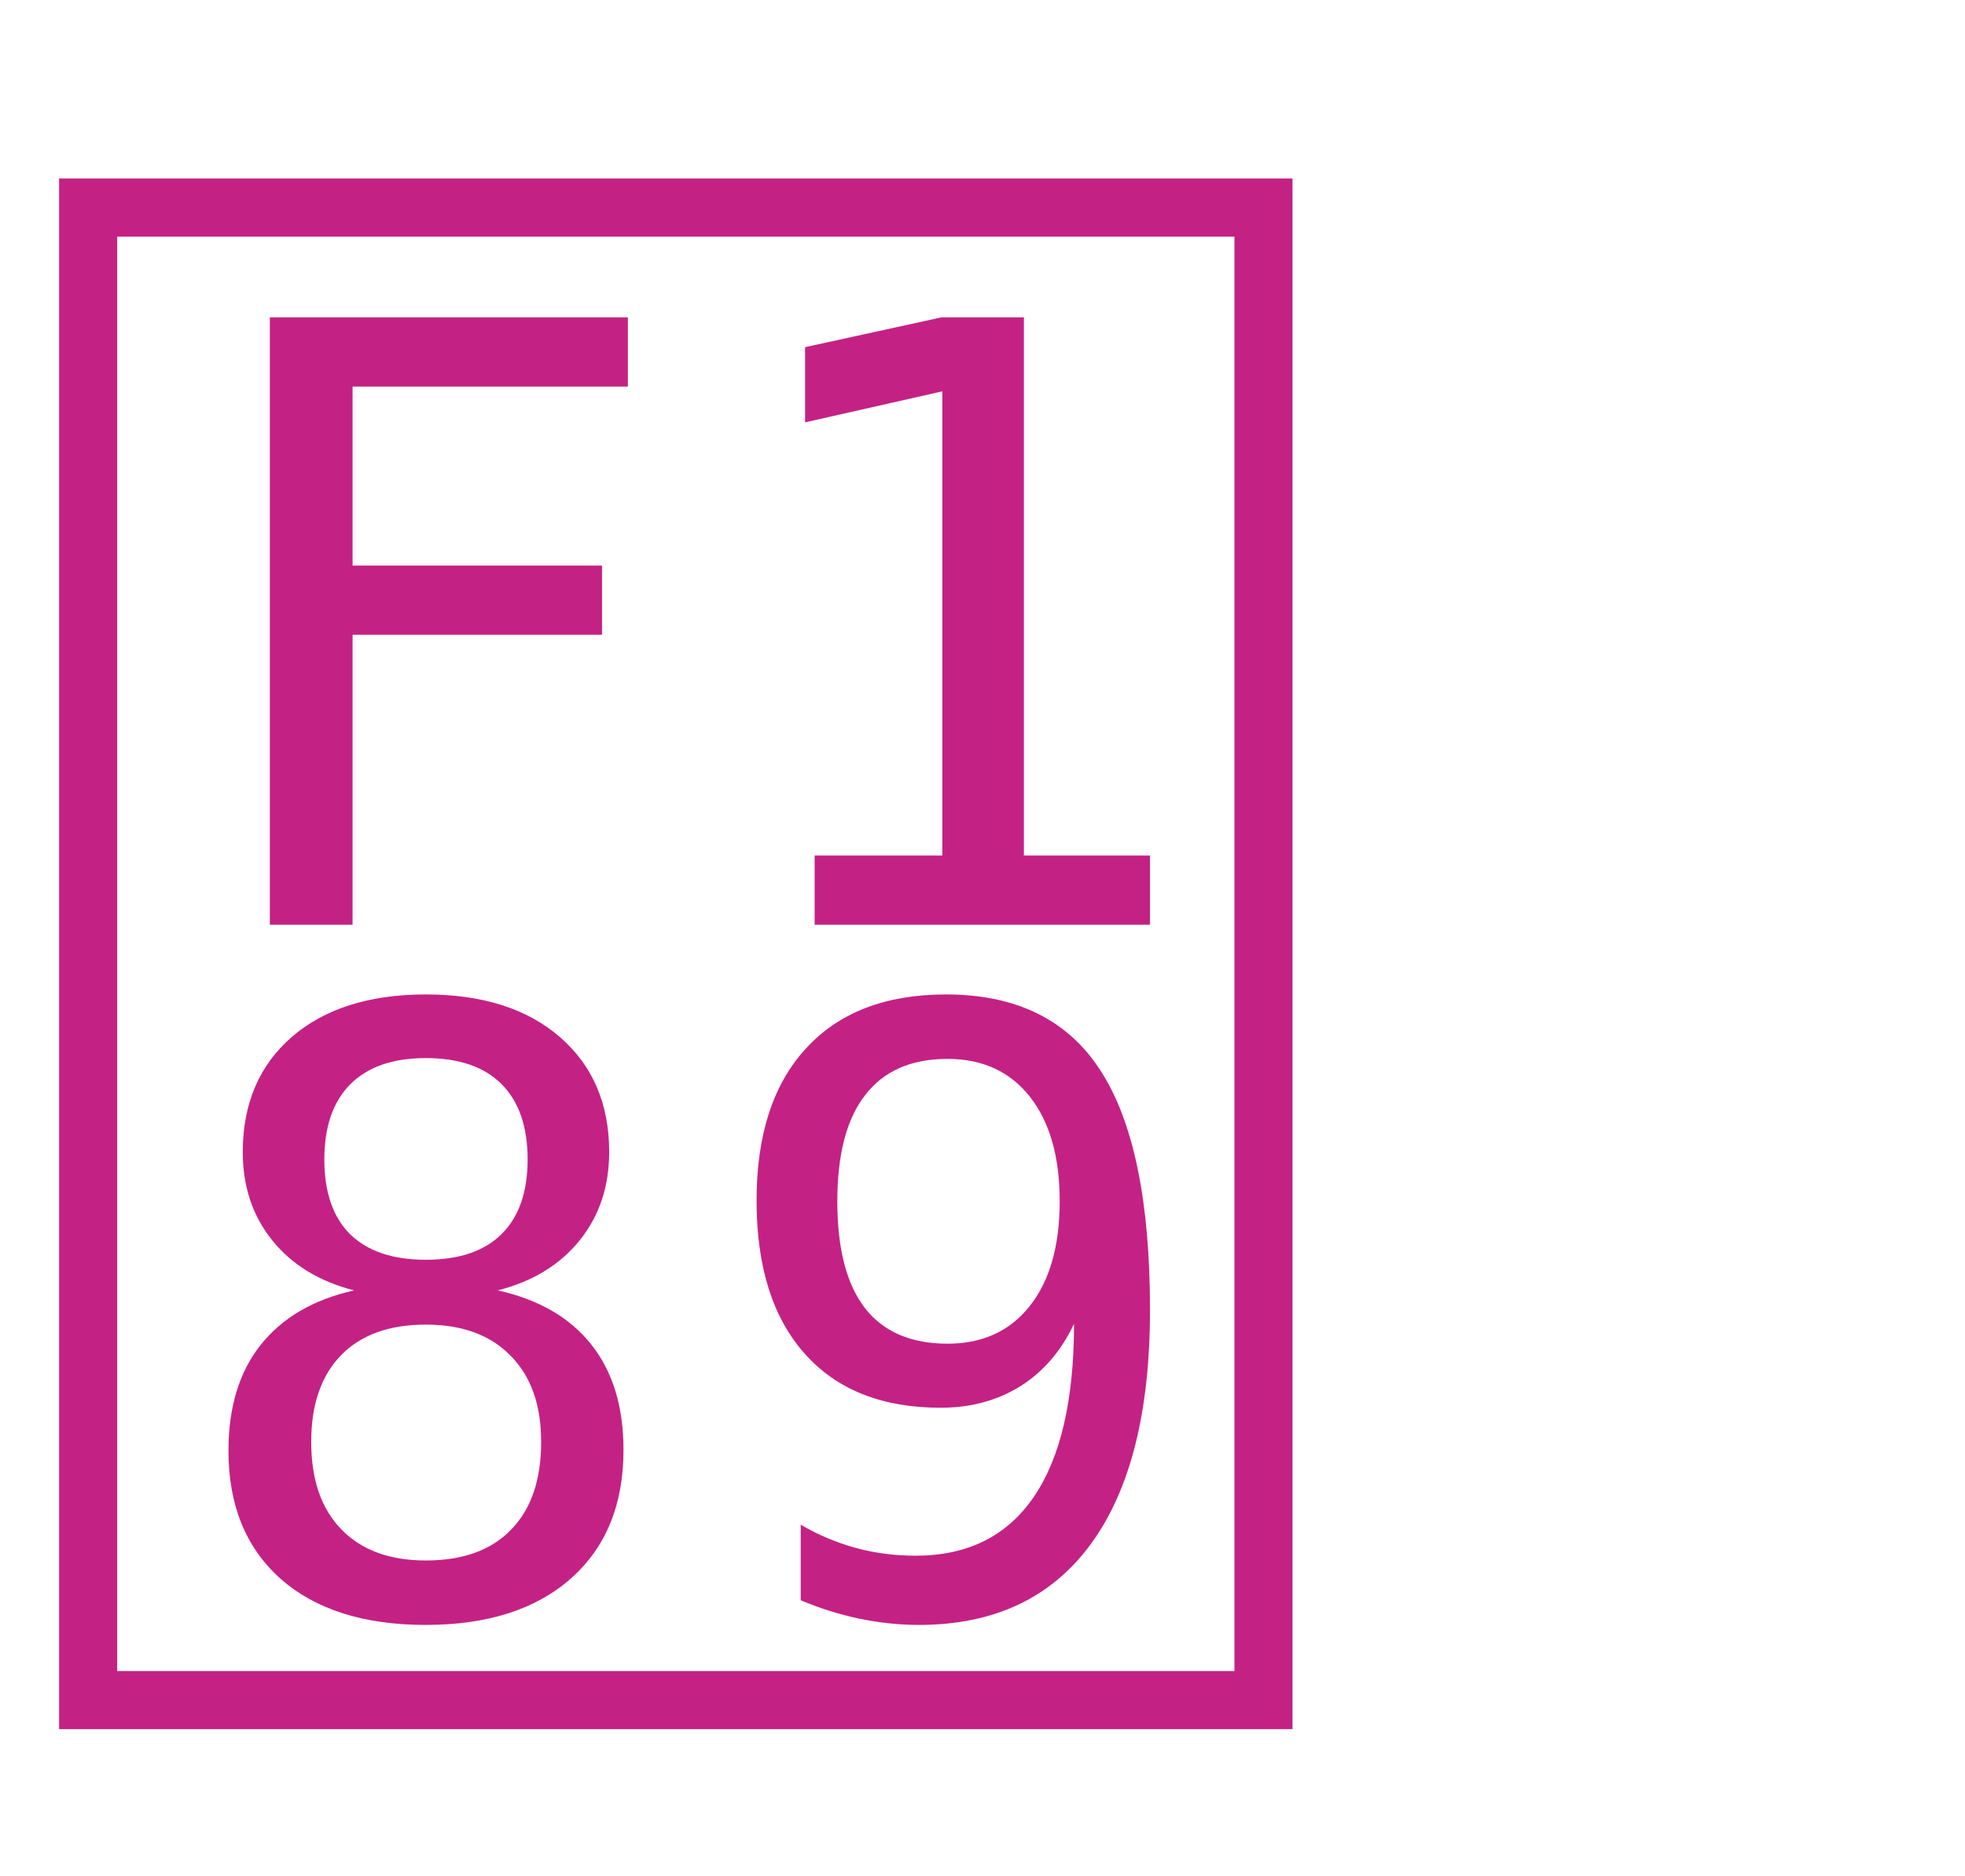
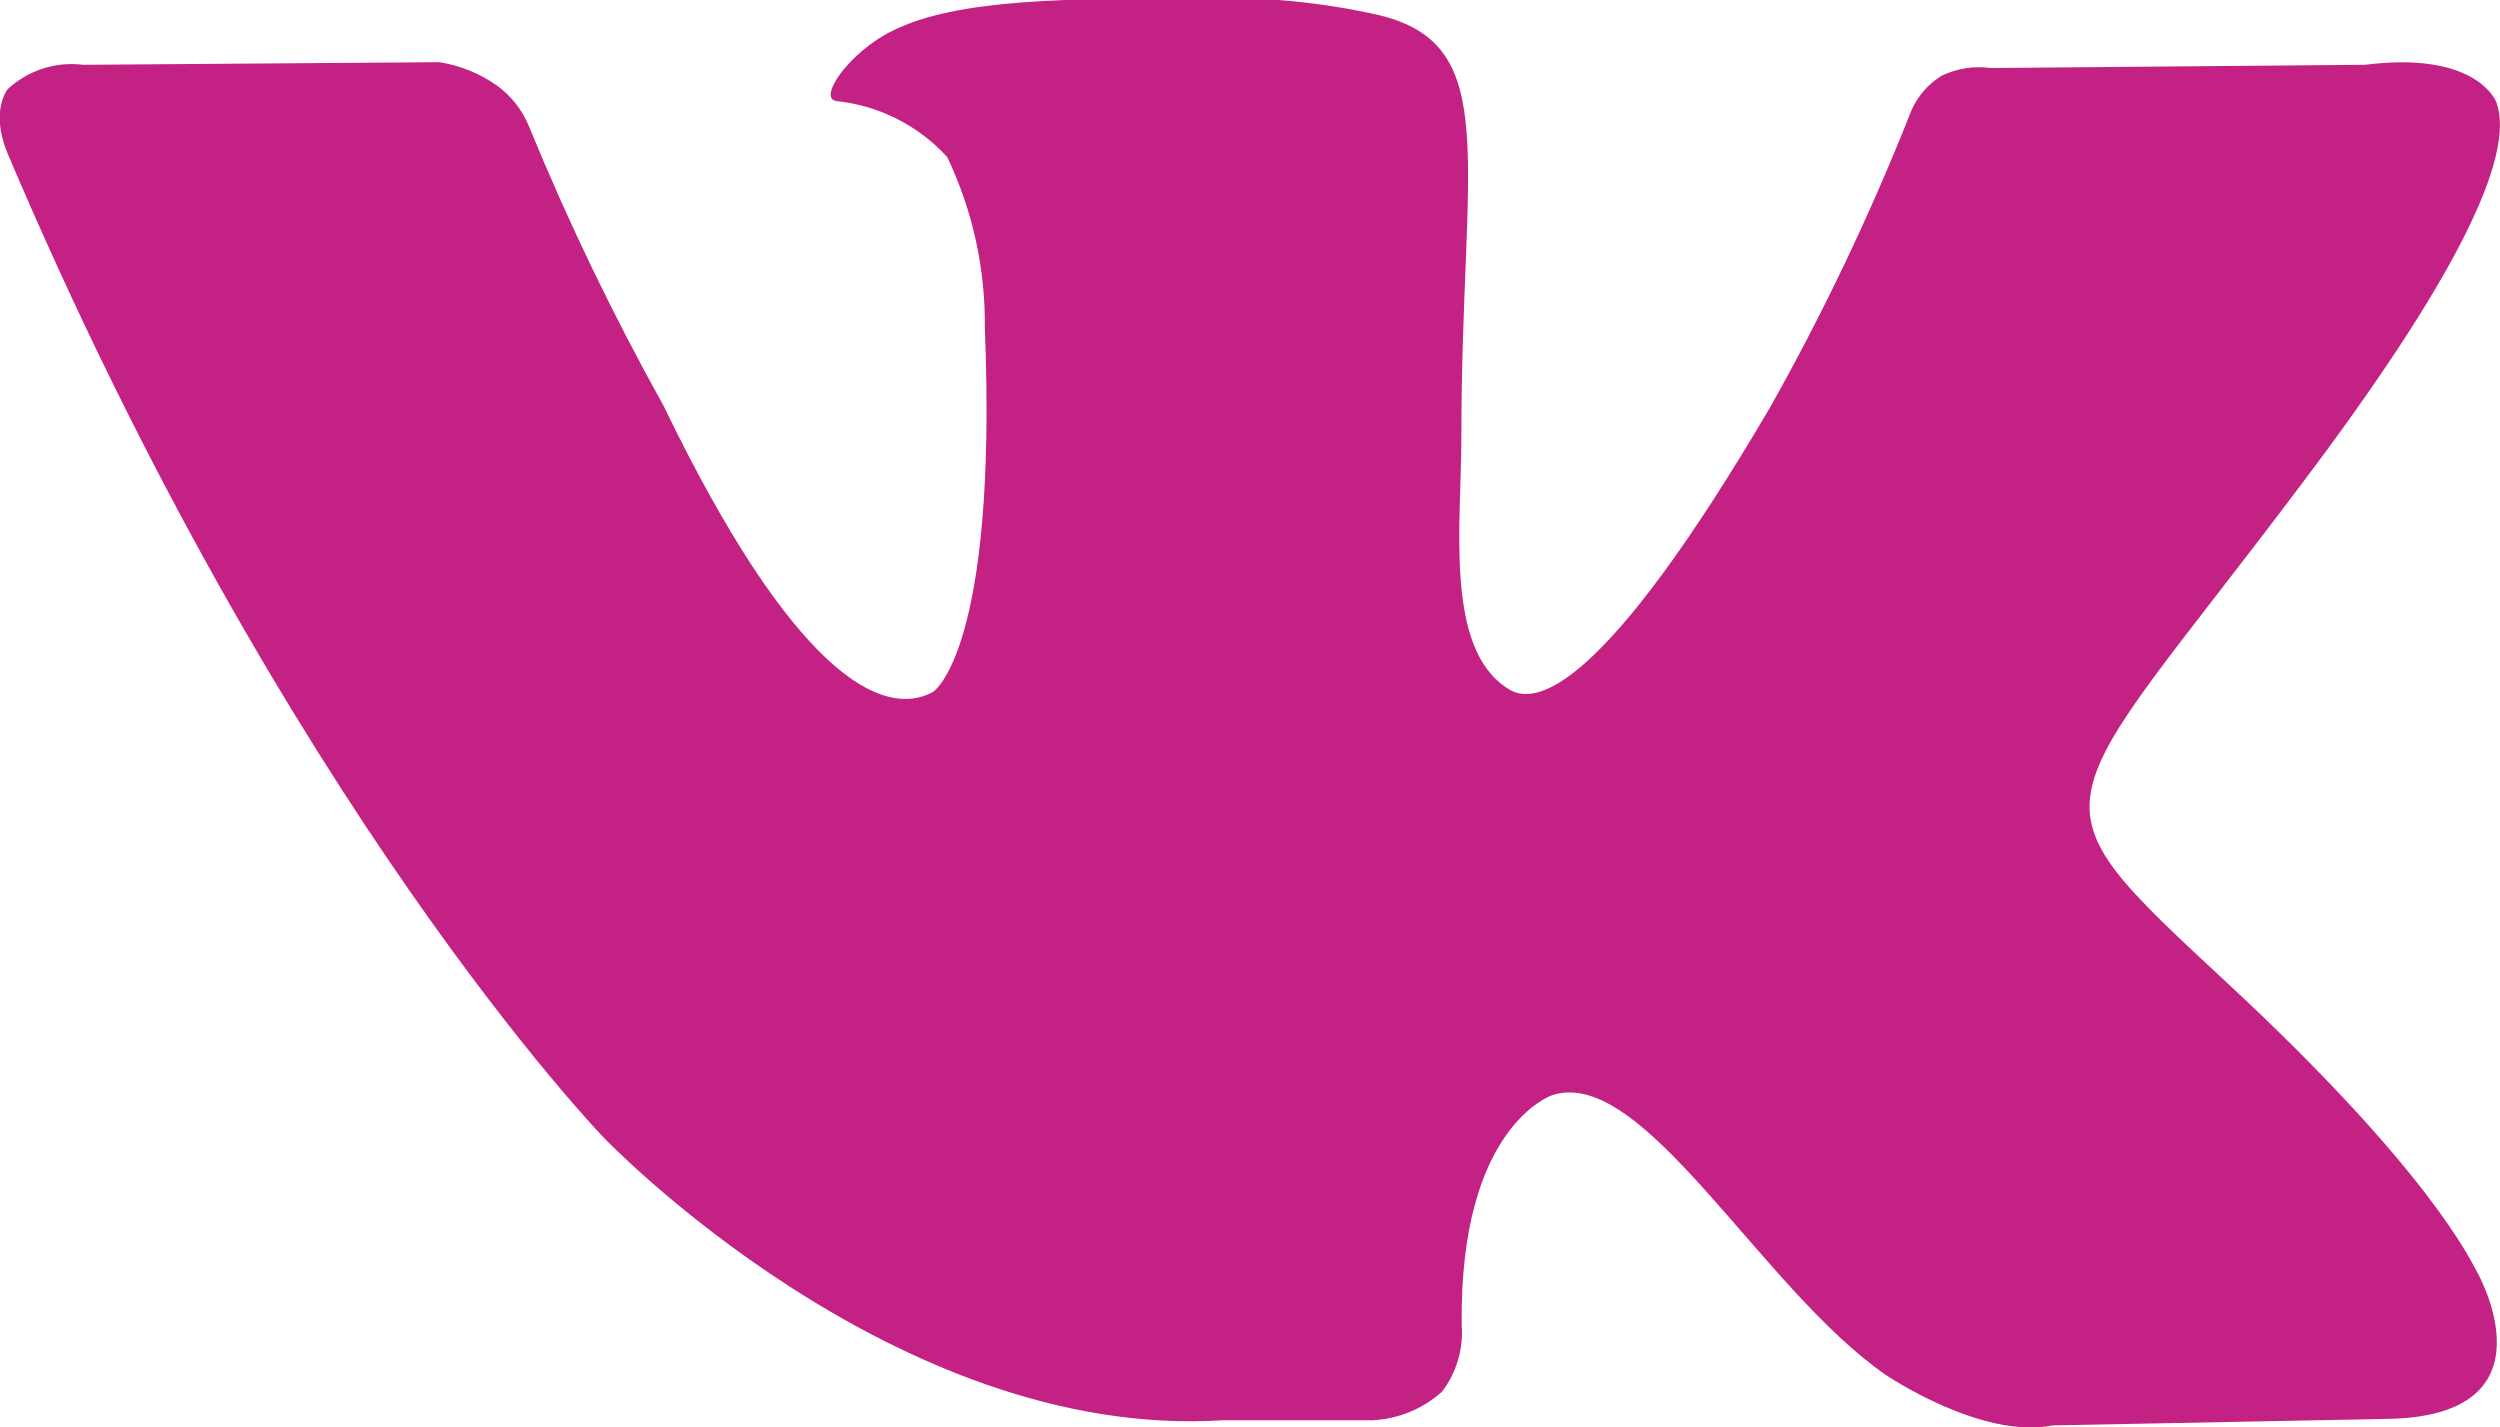
- <svg xmlns="http://www.w3.org/2000/svg" viewBox="0 0 77.18 73.69">
+ <svg xmlns="http://www.w3.org/2000/svg" viewBox="0 0 77.17 44.03">
  <defs>
-     <style>.cls-1{isolation:isolate;font-size:72px;fill:#c42185;font-family:FontAwesome, FontAwesome;}</style>
+     <style>.cls-1{isolation:isolate;}.cls-2{fill:#c42185;}</style>
  </defs>
  <g id="Слой_2" data-name="Слой 2">
-     <g id="Layer_1" data-name="Layer 1">
-       <text class="cls-1" transform="translate(0.04 63.36)"></text>
+     <g id="Слой_1-2" data-name="Слой 1">
+       <g id="Слой_2-2" data-name="Слой 2">
+         <g id="Layer_1" data-name="Layer 1">
+           <g class="cls-1">
+             <path class="cls-2" d="M71,15c-7.79,10.36-8.64,9.4-2.21,15.38,6.19,5.75,7.47,8.52,7.67,8.88,0,0,2.58,4.5-2.85,4.54L63.36,44c-2.21.44-5.15-1.56-5.15-1.56-3.85-2.66-7.47-9.53-10.28-8.64,0,0-2.89.92-2.81,7.11a3,3,0,0,1-.61,2.05,3.46,3.46,0,0,1-2.13.88H37.76c-10.16.65-19.12-8.72-19.12-8.72S8.84,25,.24,4.75c-.56-1.33,0-2,0-2A2.9,2.9,0,0,1,2.57,2l11-.08a4.25,4.25,0,0,1,1.77.72,2.93,2.93,0,0,1,1,1.29,80.27,80.27,0,0,0,4.14,8.59c4,8.28,6.75,9.69,8.32,8.84,0,0,2-1.24,1.6-11.25a11.94,11.94,0,0,0-1.16-5.26,5.38,5.38,0,0,0-3.42-1.73c-.6-.08.4-1.52,1.73-2.17,2-1,5.46-1,9.6-1a21.43,21.43,0,0,1,5.43.52c3.81.93,2.53,4.46,2.53,13,0,2.73-.53,6.55,1.44,7.79.85.57,2.94.08,8.08-8.67a74.49,74.49,0,0,0,4.3-9,2.38,2.38,0,0,1,1-1.25,2.67,2.67,0,0,1,1.53-.24L73,2c3.49-.44,4.06,1.16,4.06,1.16C77.66,4.83,75.77,8.69,71,15Z" />
+           </g>
+         </g>
+       </g>
    </g>
  </g>
</svg>
